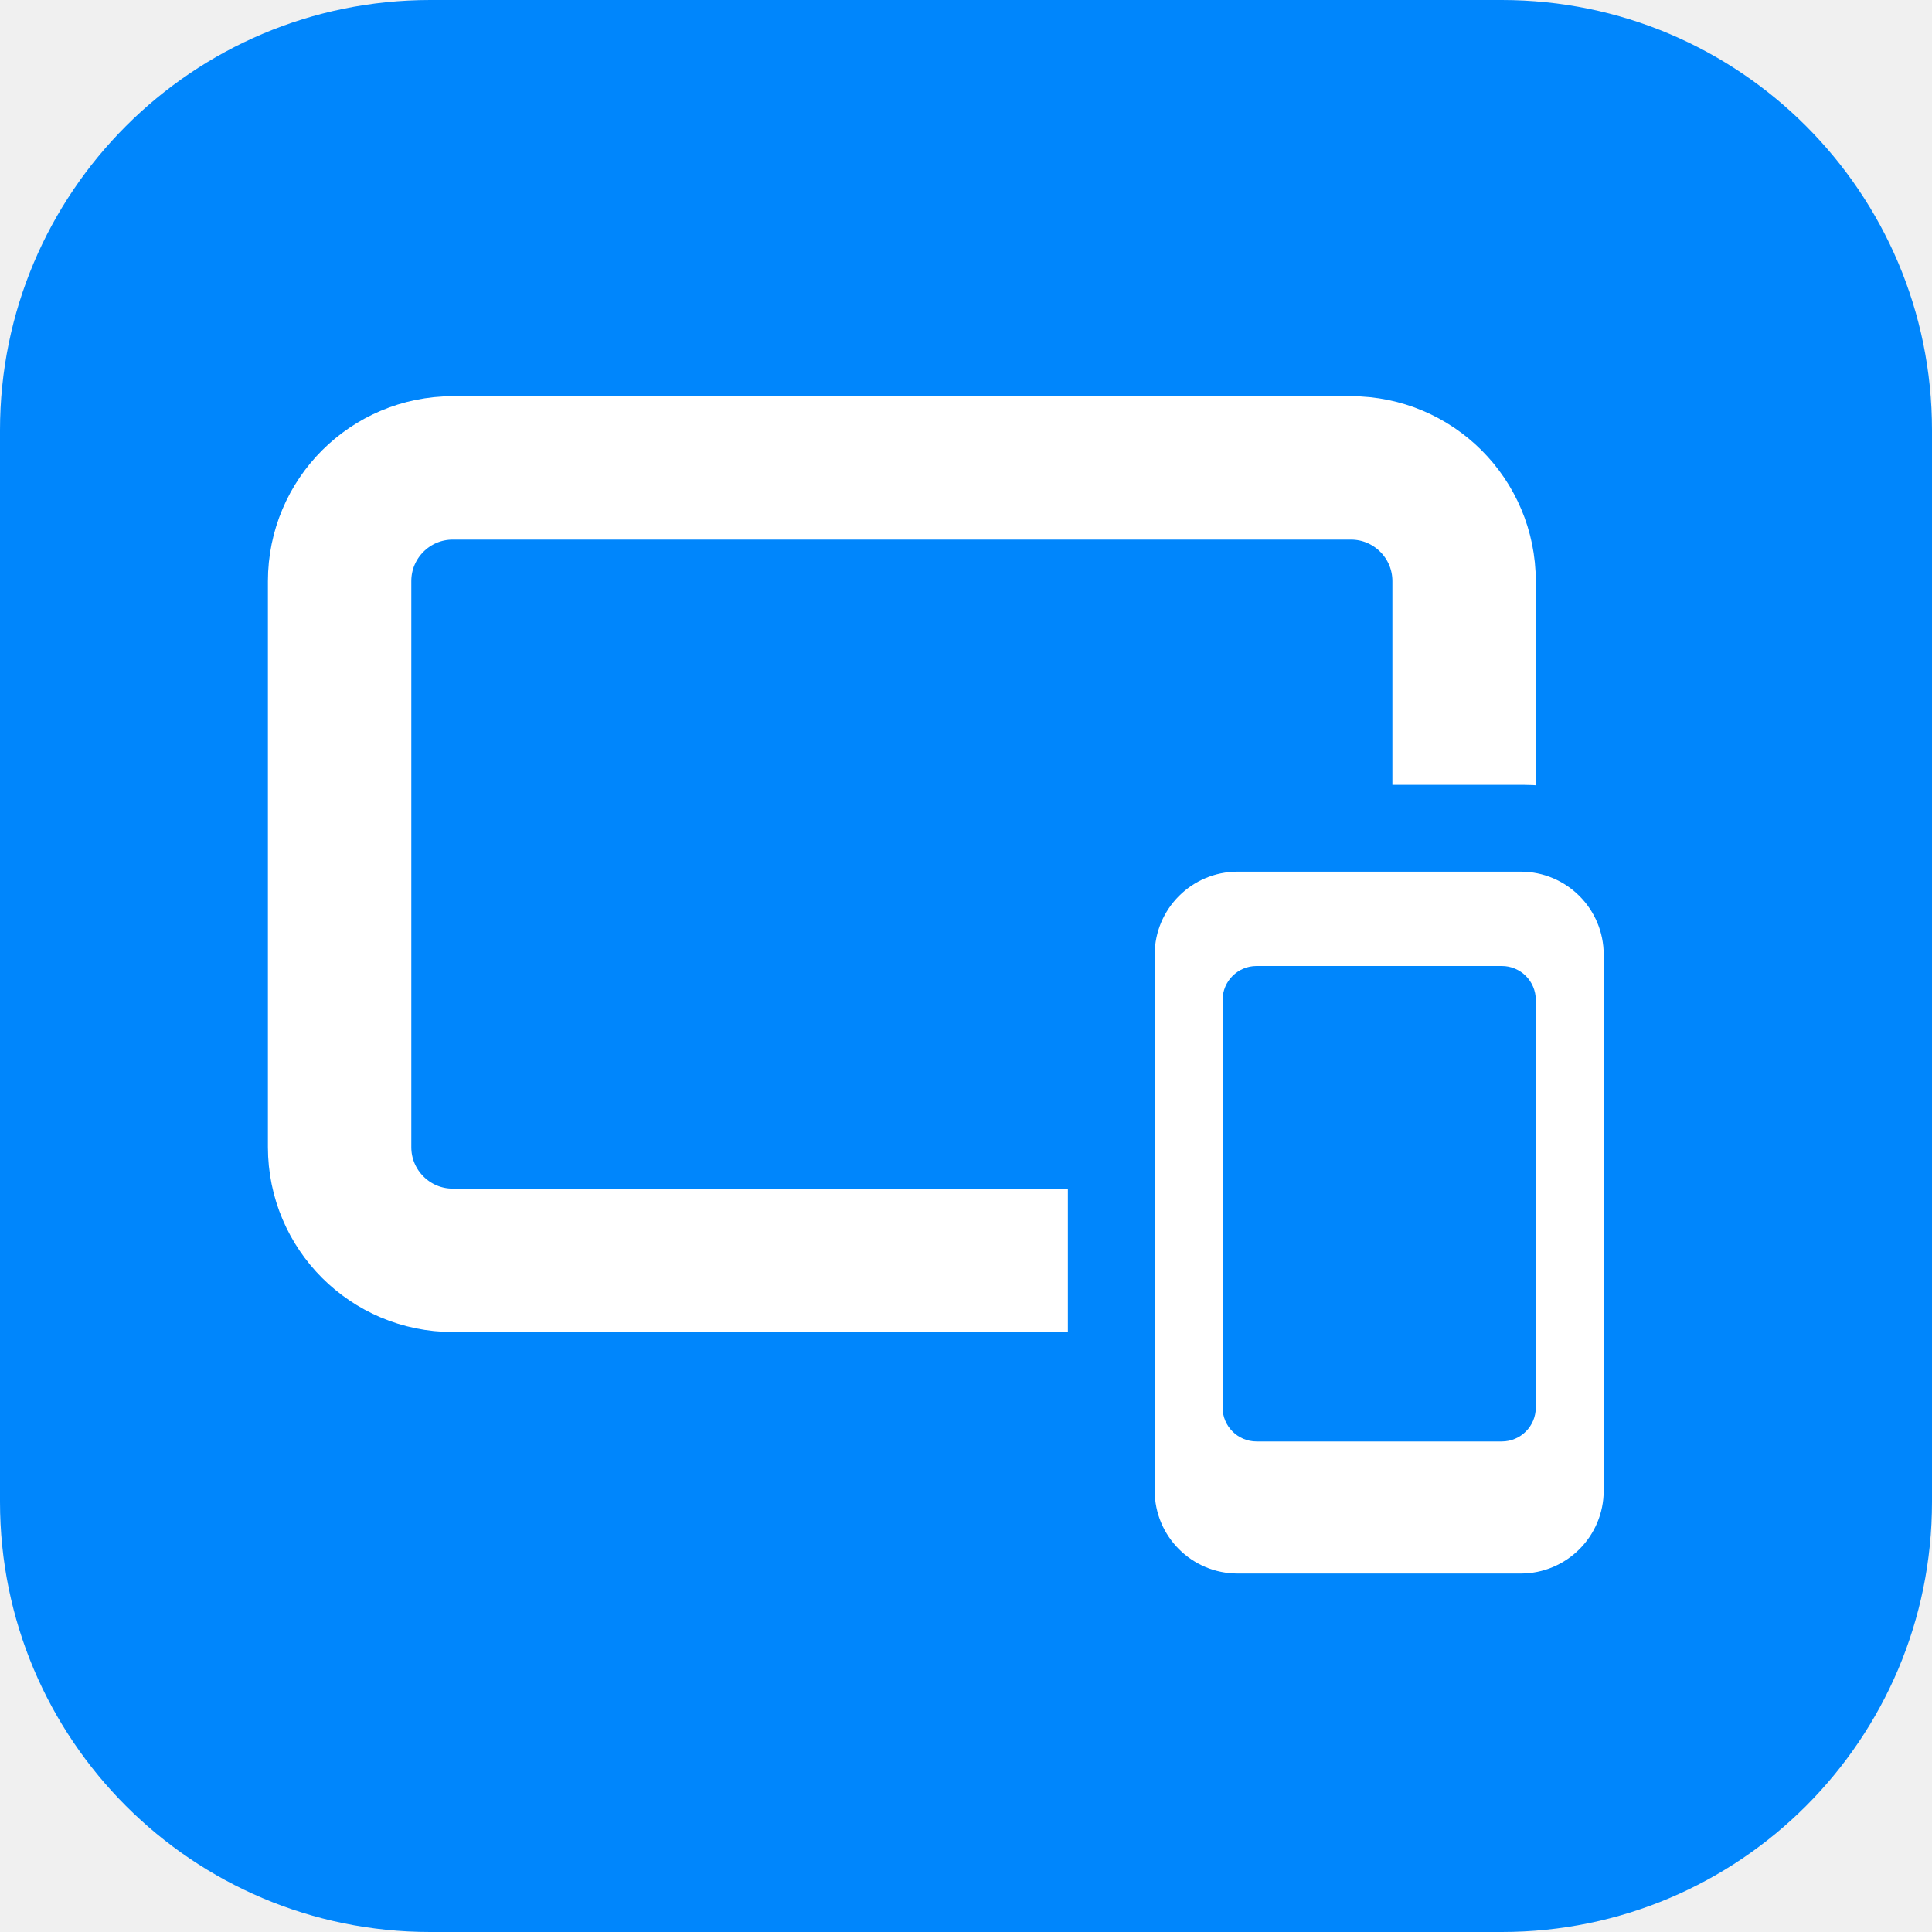
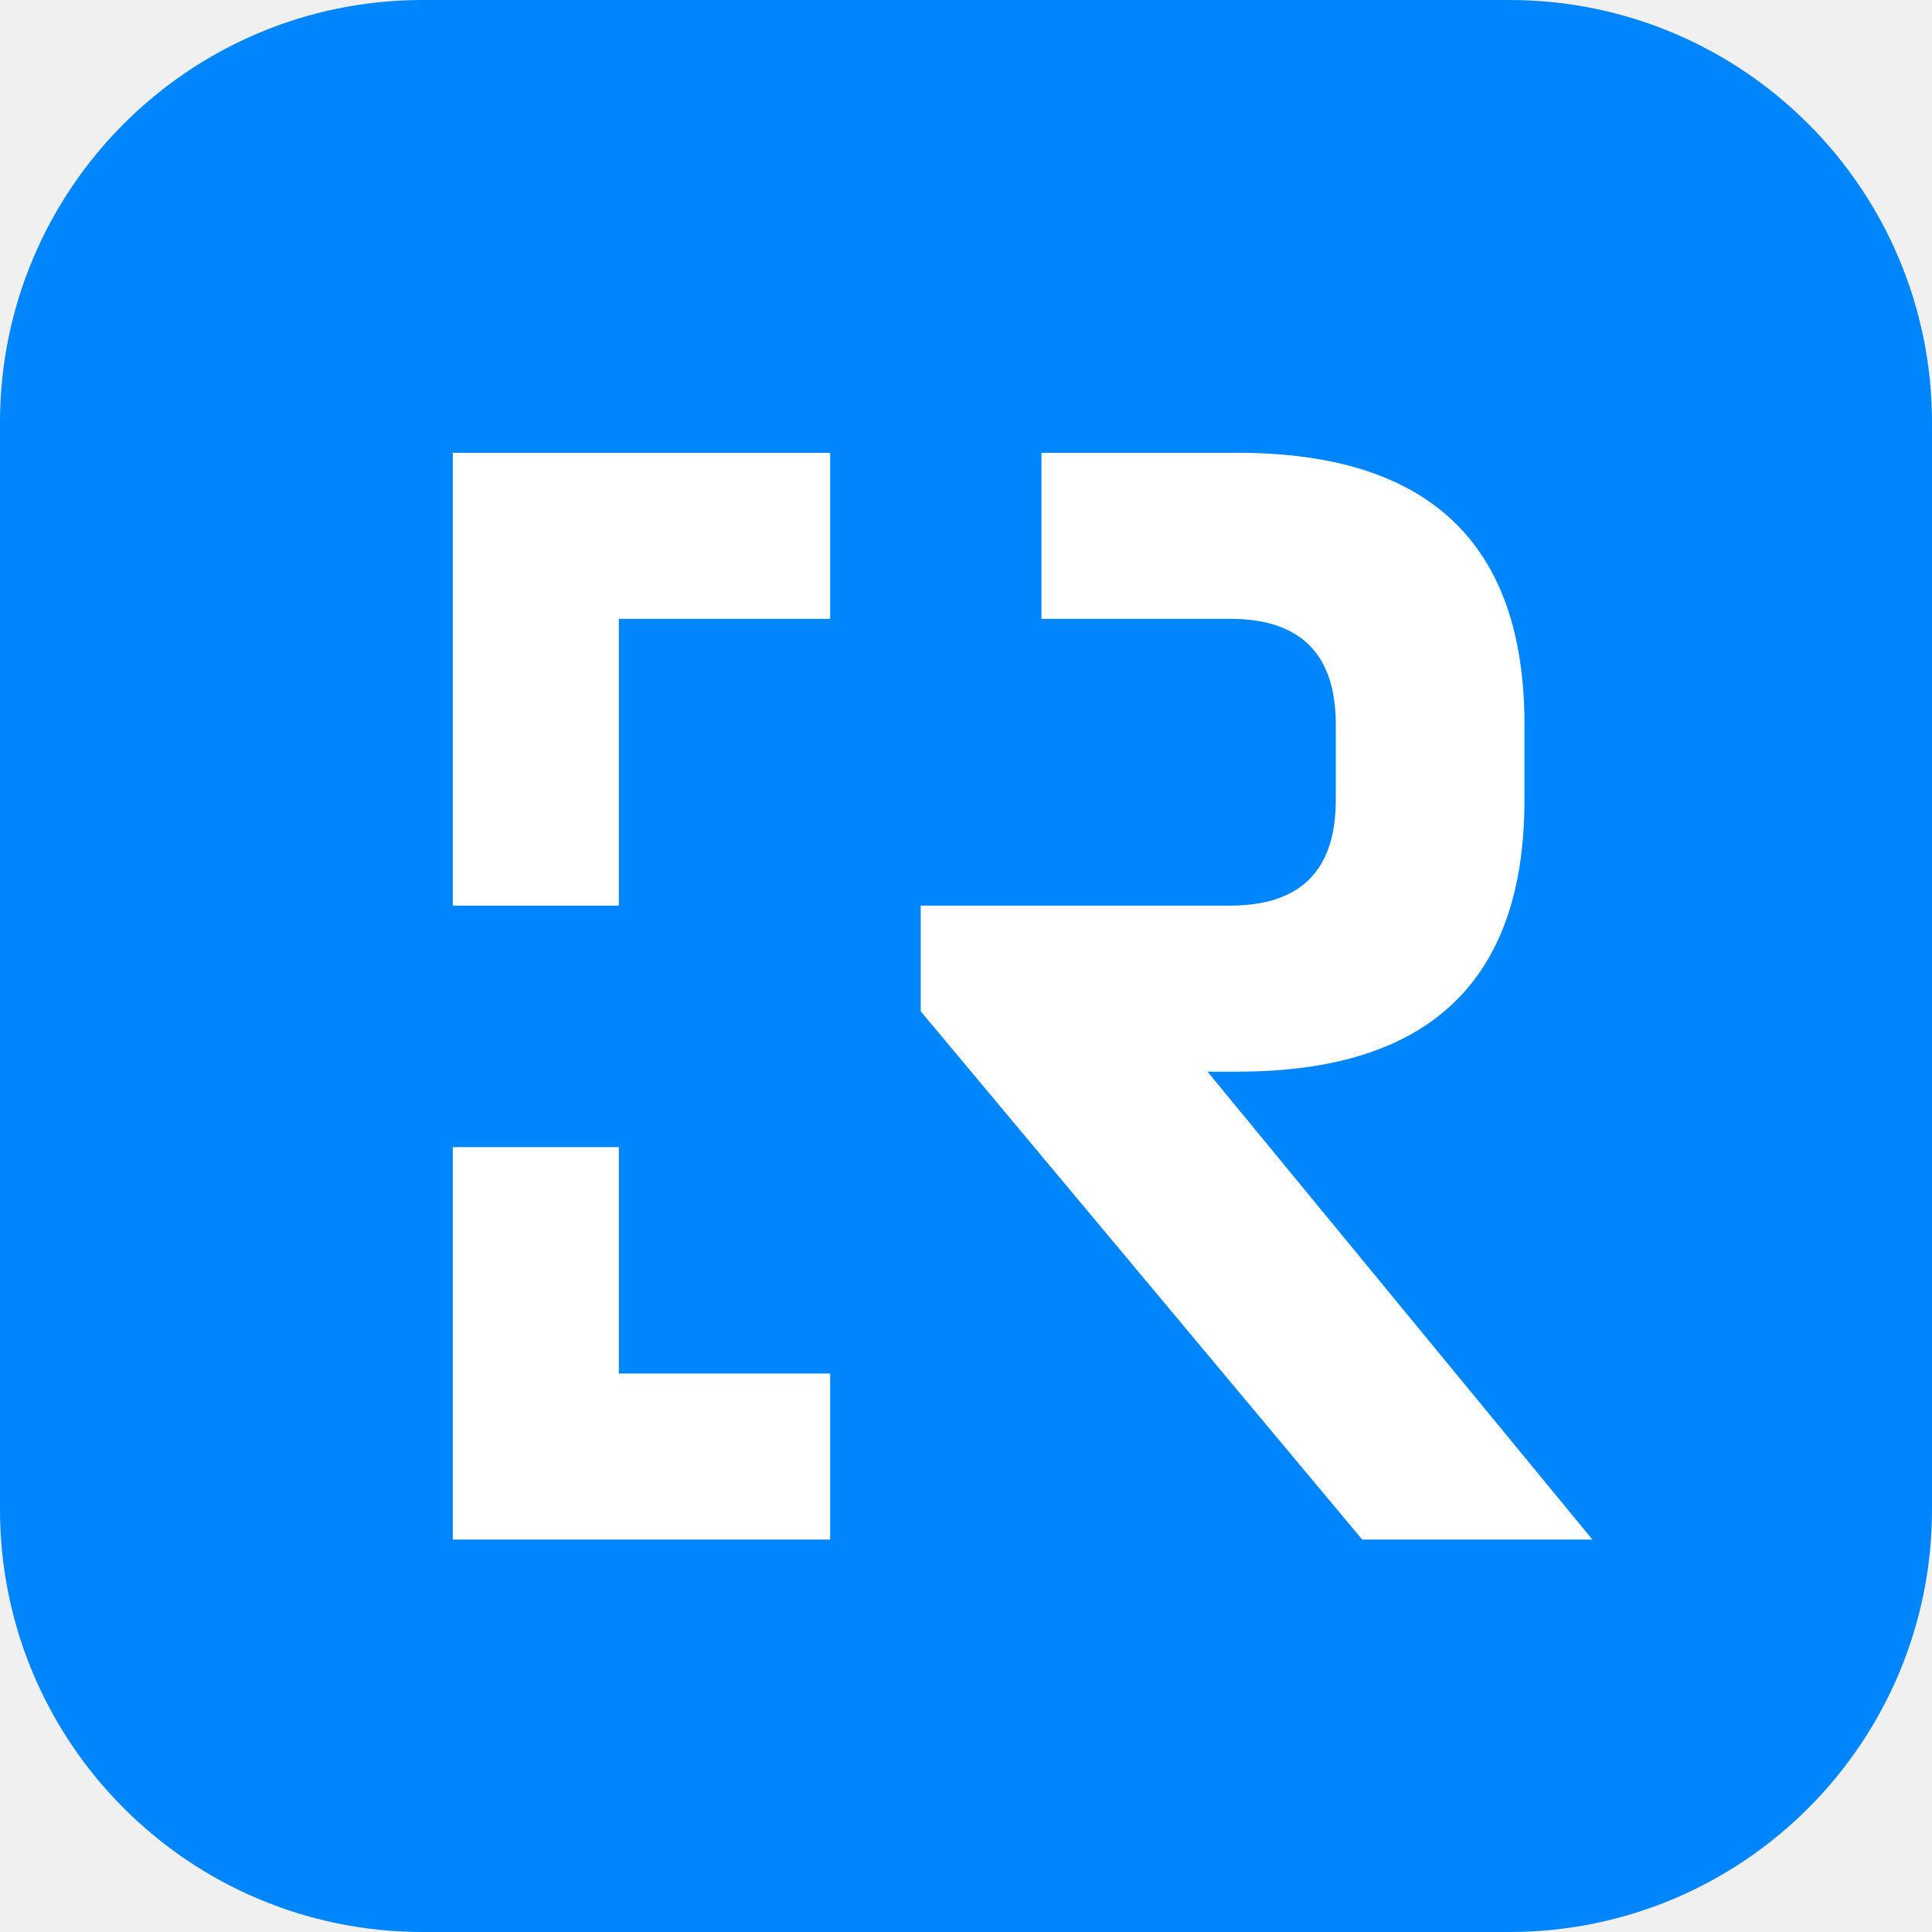
<svg xmlns="http://www.w3.org/2000/svg" viewBox="0 0 1024 1024" width="1024" height="1024">
-   <rect width="1024" height="1024" rx="228" fill="#0086fc" />
-   <rect x="180" y="248" width="596" height="420" rx="60" fill="none" stroke="#ffffff" stroke-width="76" />
-   <rect x="566" y="416" width="330" height="464" rx="88" fill="#0086fc" />
-   <rect x="612" y="462" width="238" height="372" rx="44" fill="#ffffff" />
-   <rect x="648" y="512" width="166" height="252" rx="18" fill="#0086fc" />
+   <rect width="1024" height="1024" rx="224" fill="#0086fc" />
+   <path d="M240 240h200v88H328v152h-88zm0 368h88v120h112v88H240zM552 240h104q152 0 152 144v40q0 144-152 144h-16l204 248H722L488 536v-56h164q56 0 56-56v-40q0-56-56-56H552z" fill="white" />
</svg>
